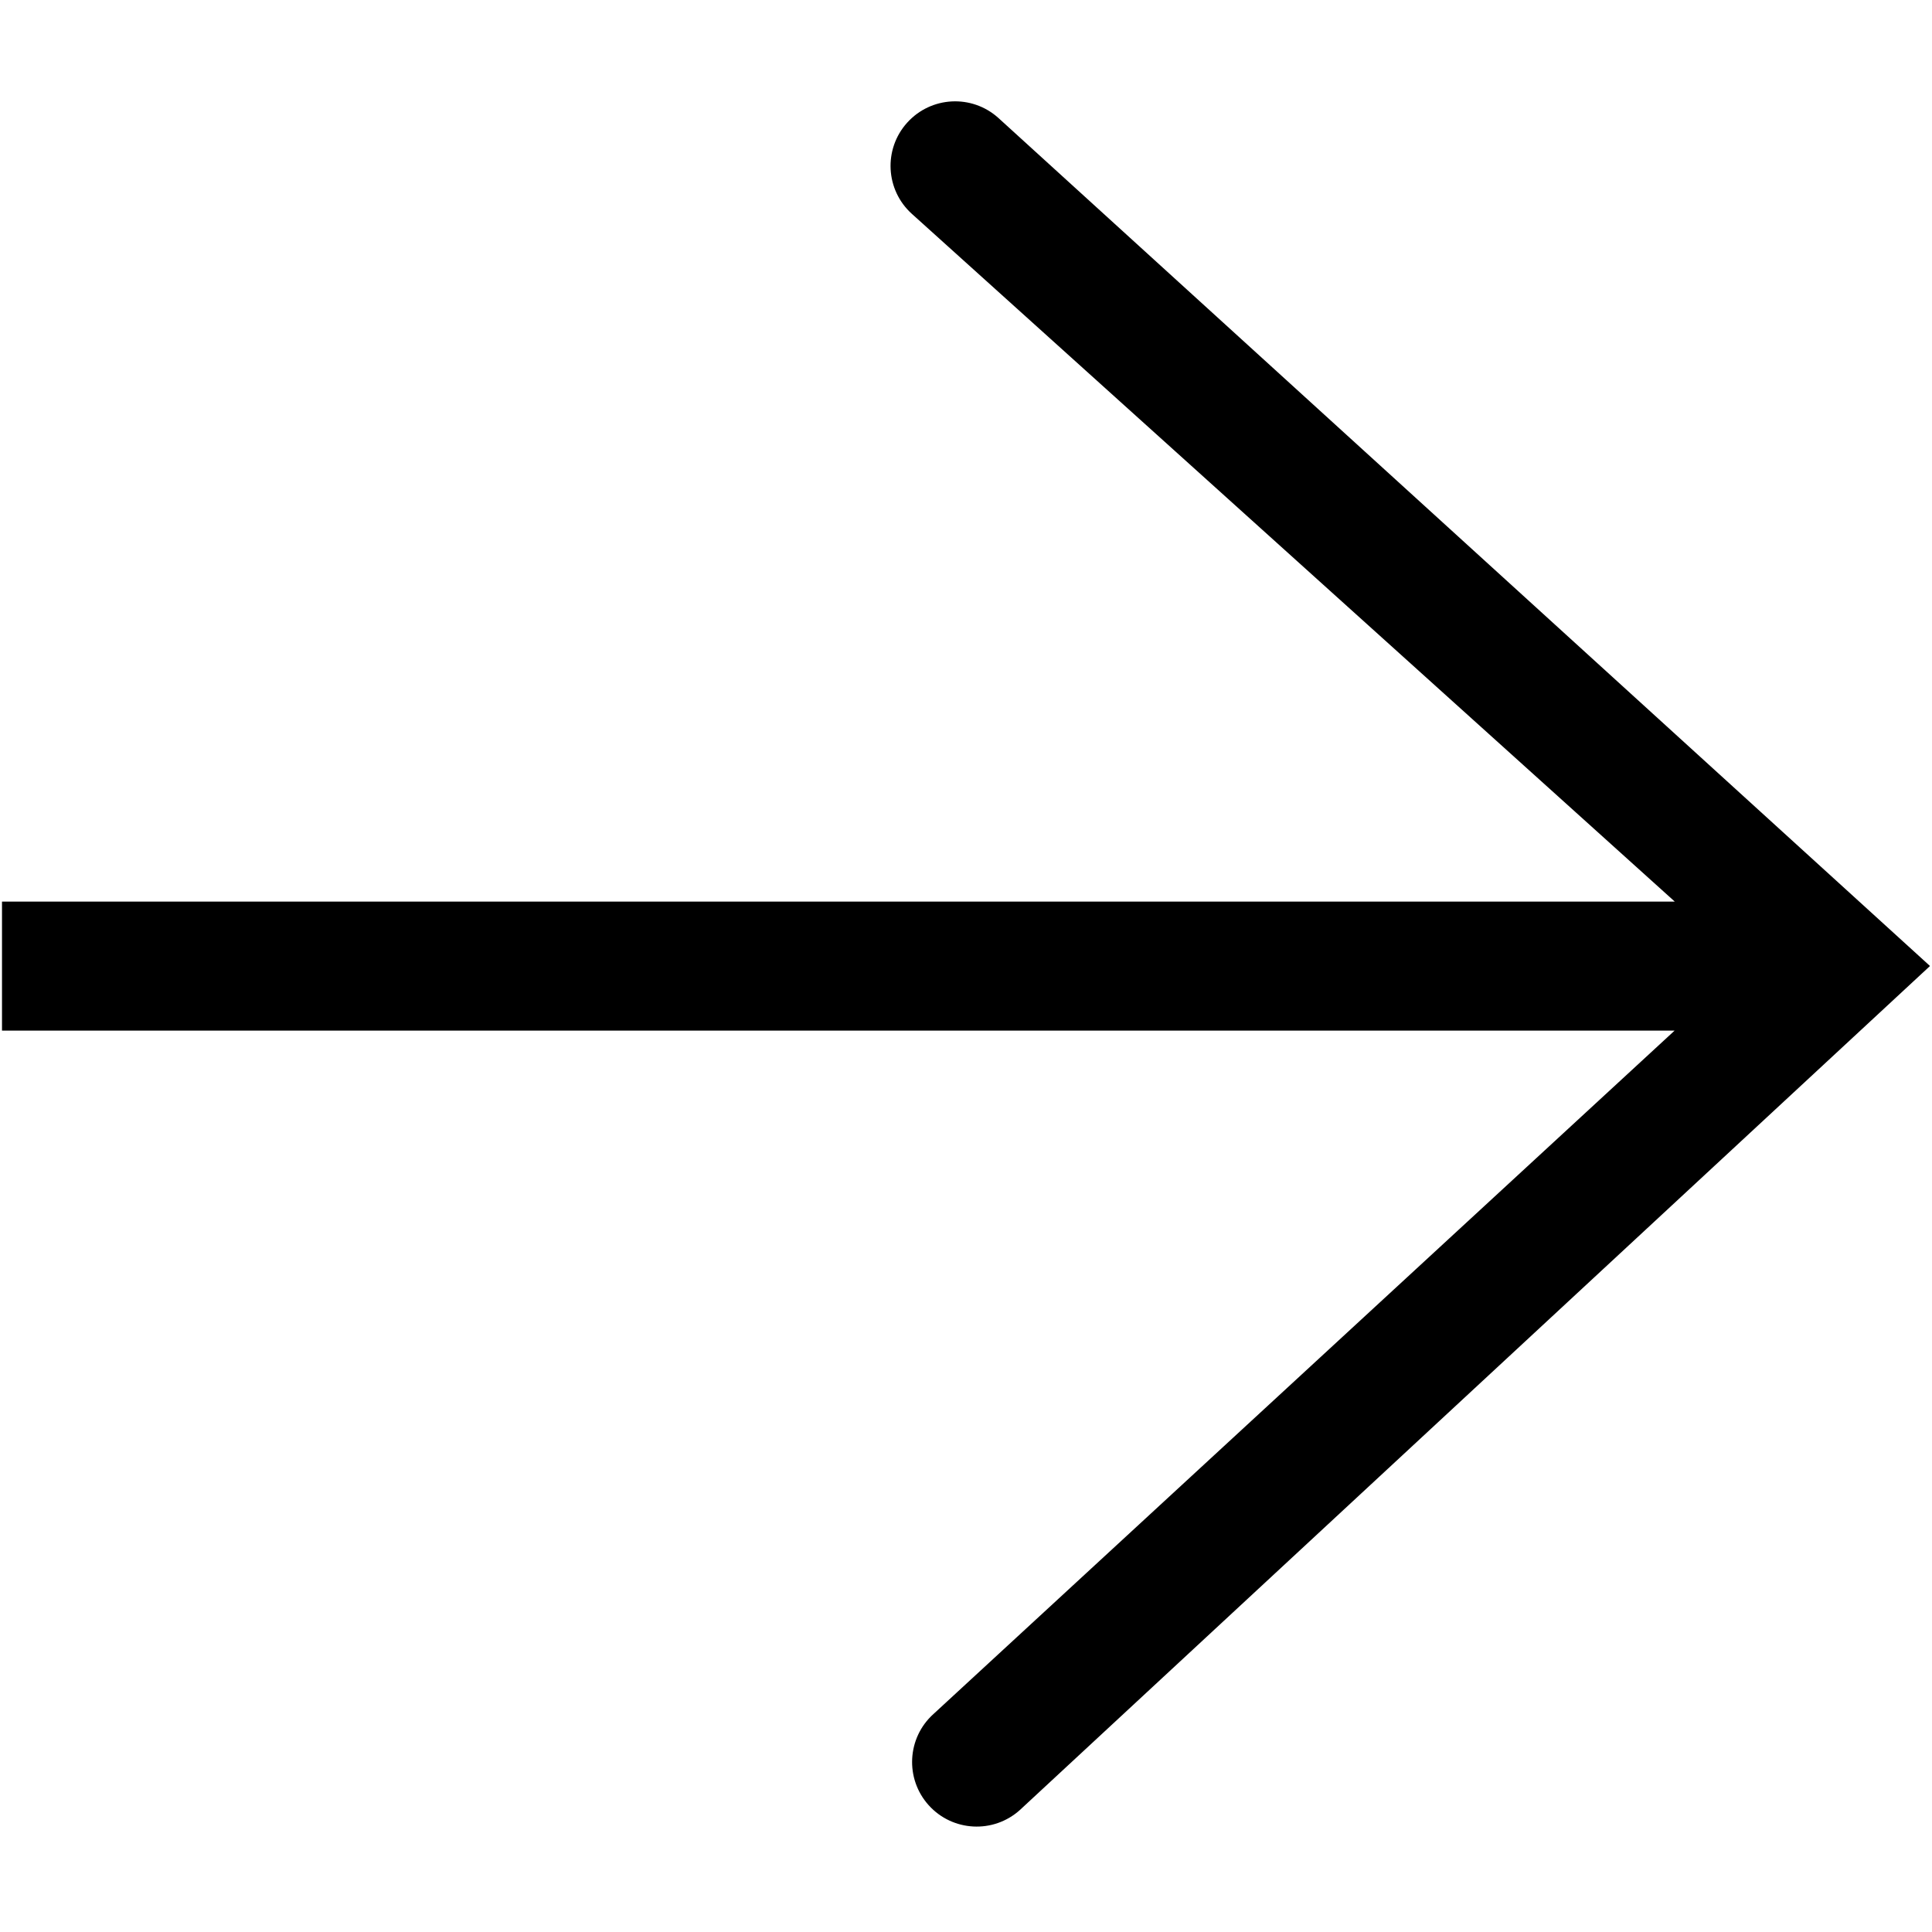
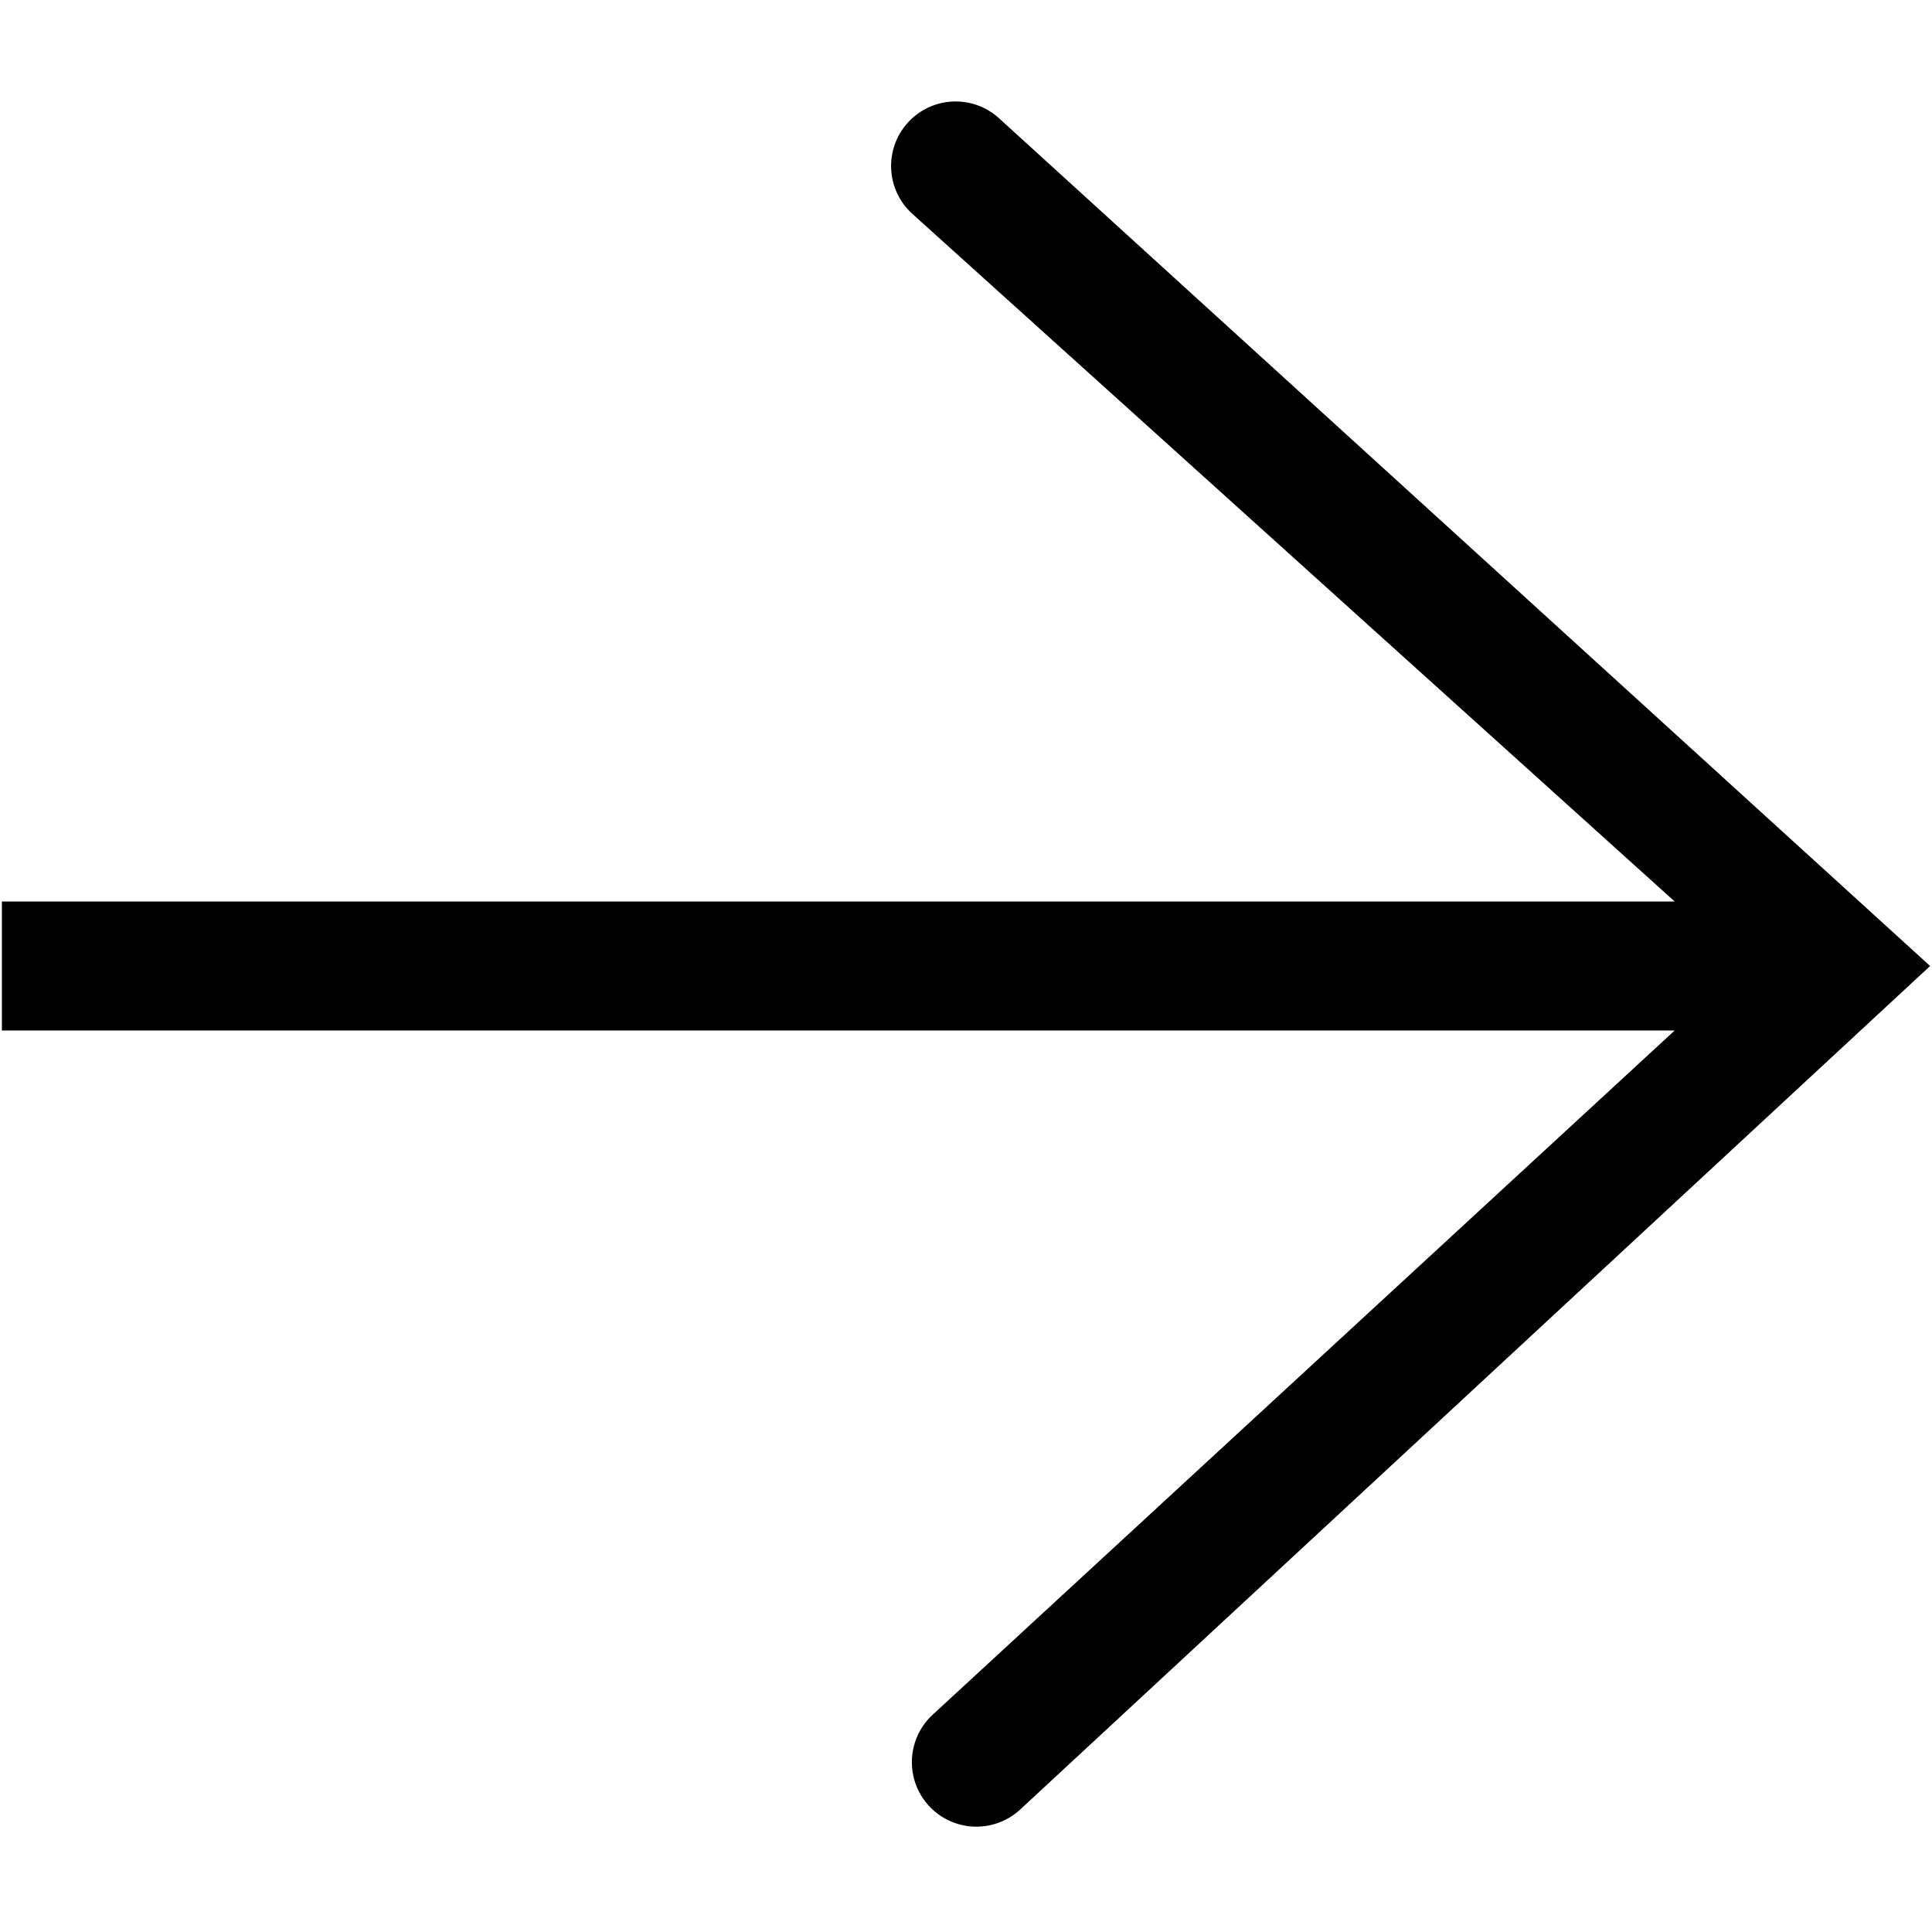
- <svg xmlns="http://www.w3.org/2000/svg" id="Layer_1" data-name="Layer 1" viewBox="0 0 512 512">
-   <path d="M0.53,273.12H443.79L247.38,454.23a17.11,17.11,0,1,0,22.9,25.44L511.47,256,264.57,31.25a17.11,17.11,0,0,0-22.9,25.44L443.83,238.93H0.53v34.18Z" />
+ <svg xmlns="http://www.w3.org/2000/svg" width="512" height="512" viewBox="0 0 512 512">
+   <path d="M0.5,273.1H443.8L247.4,454.2a17.1,17.1,0,1,0,22.9,25.4L511.5,256,264.6,31.2a17.1,17.1,0,0,0-22.9,25.4L443.8,238.9H0.5v34.2Z" />
</svg>
